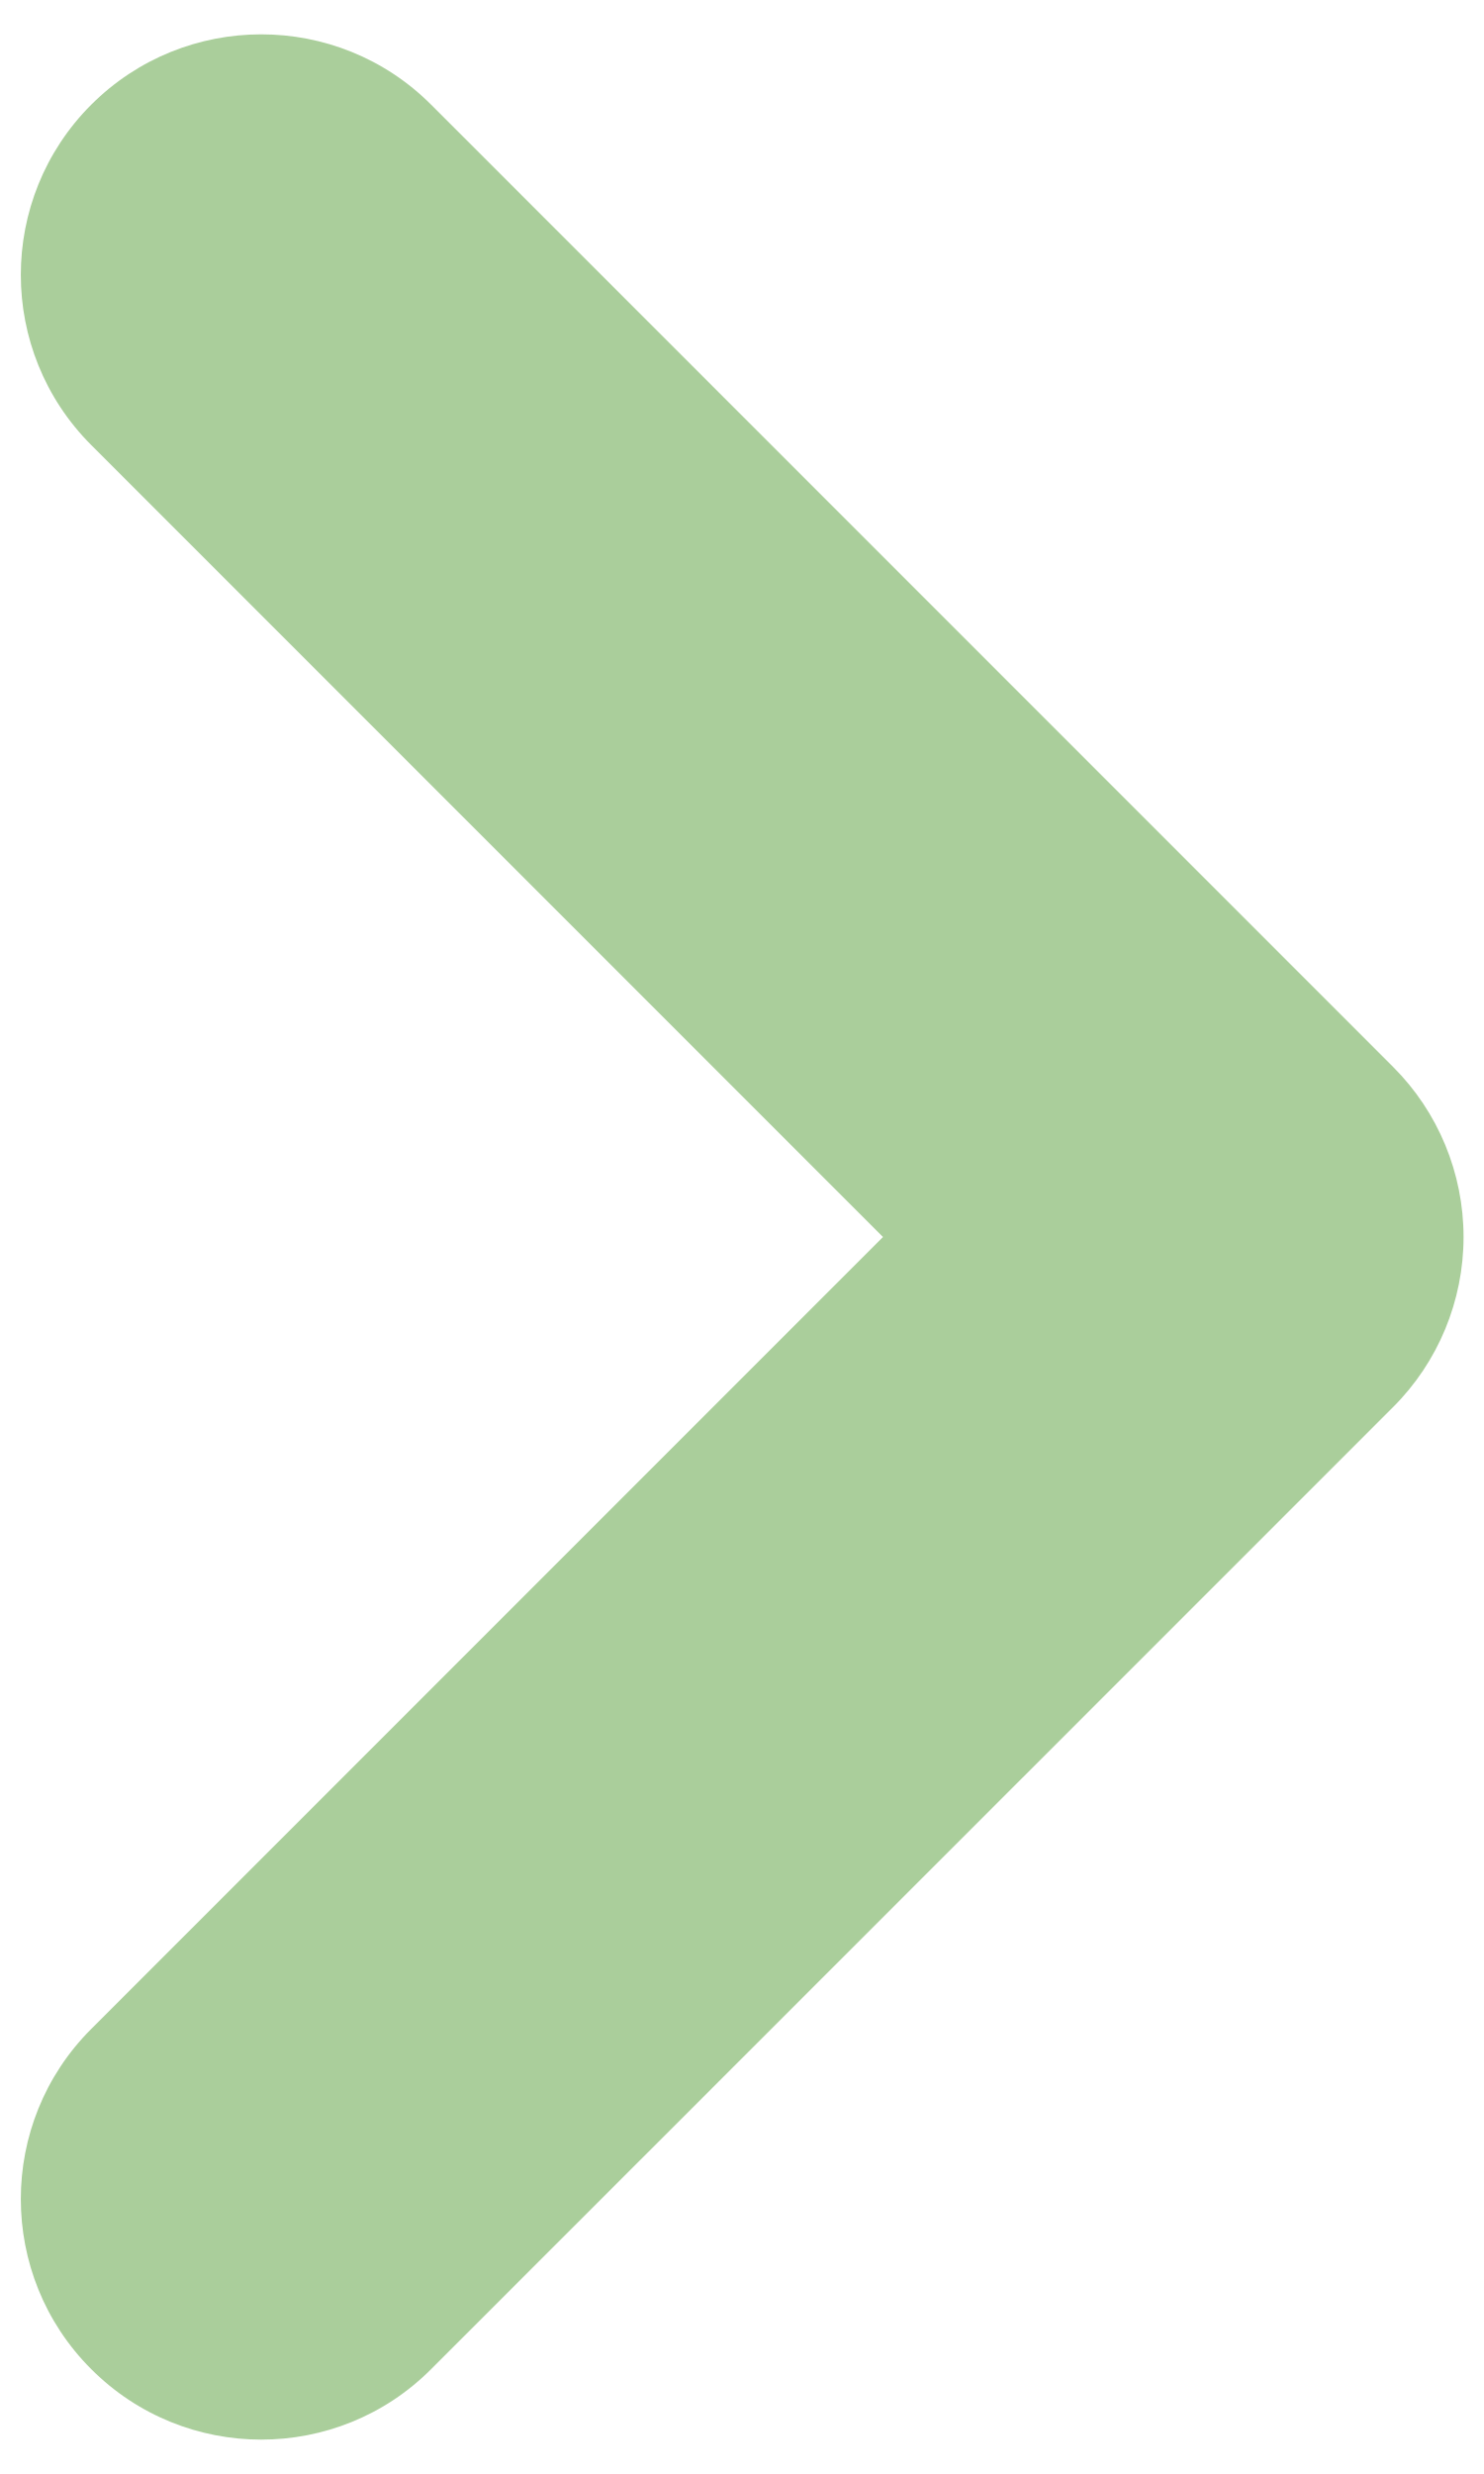
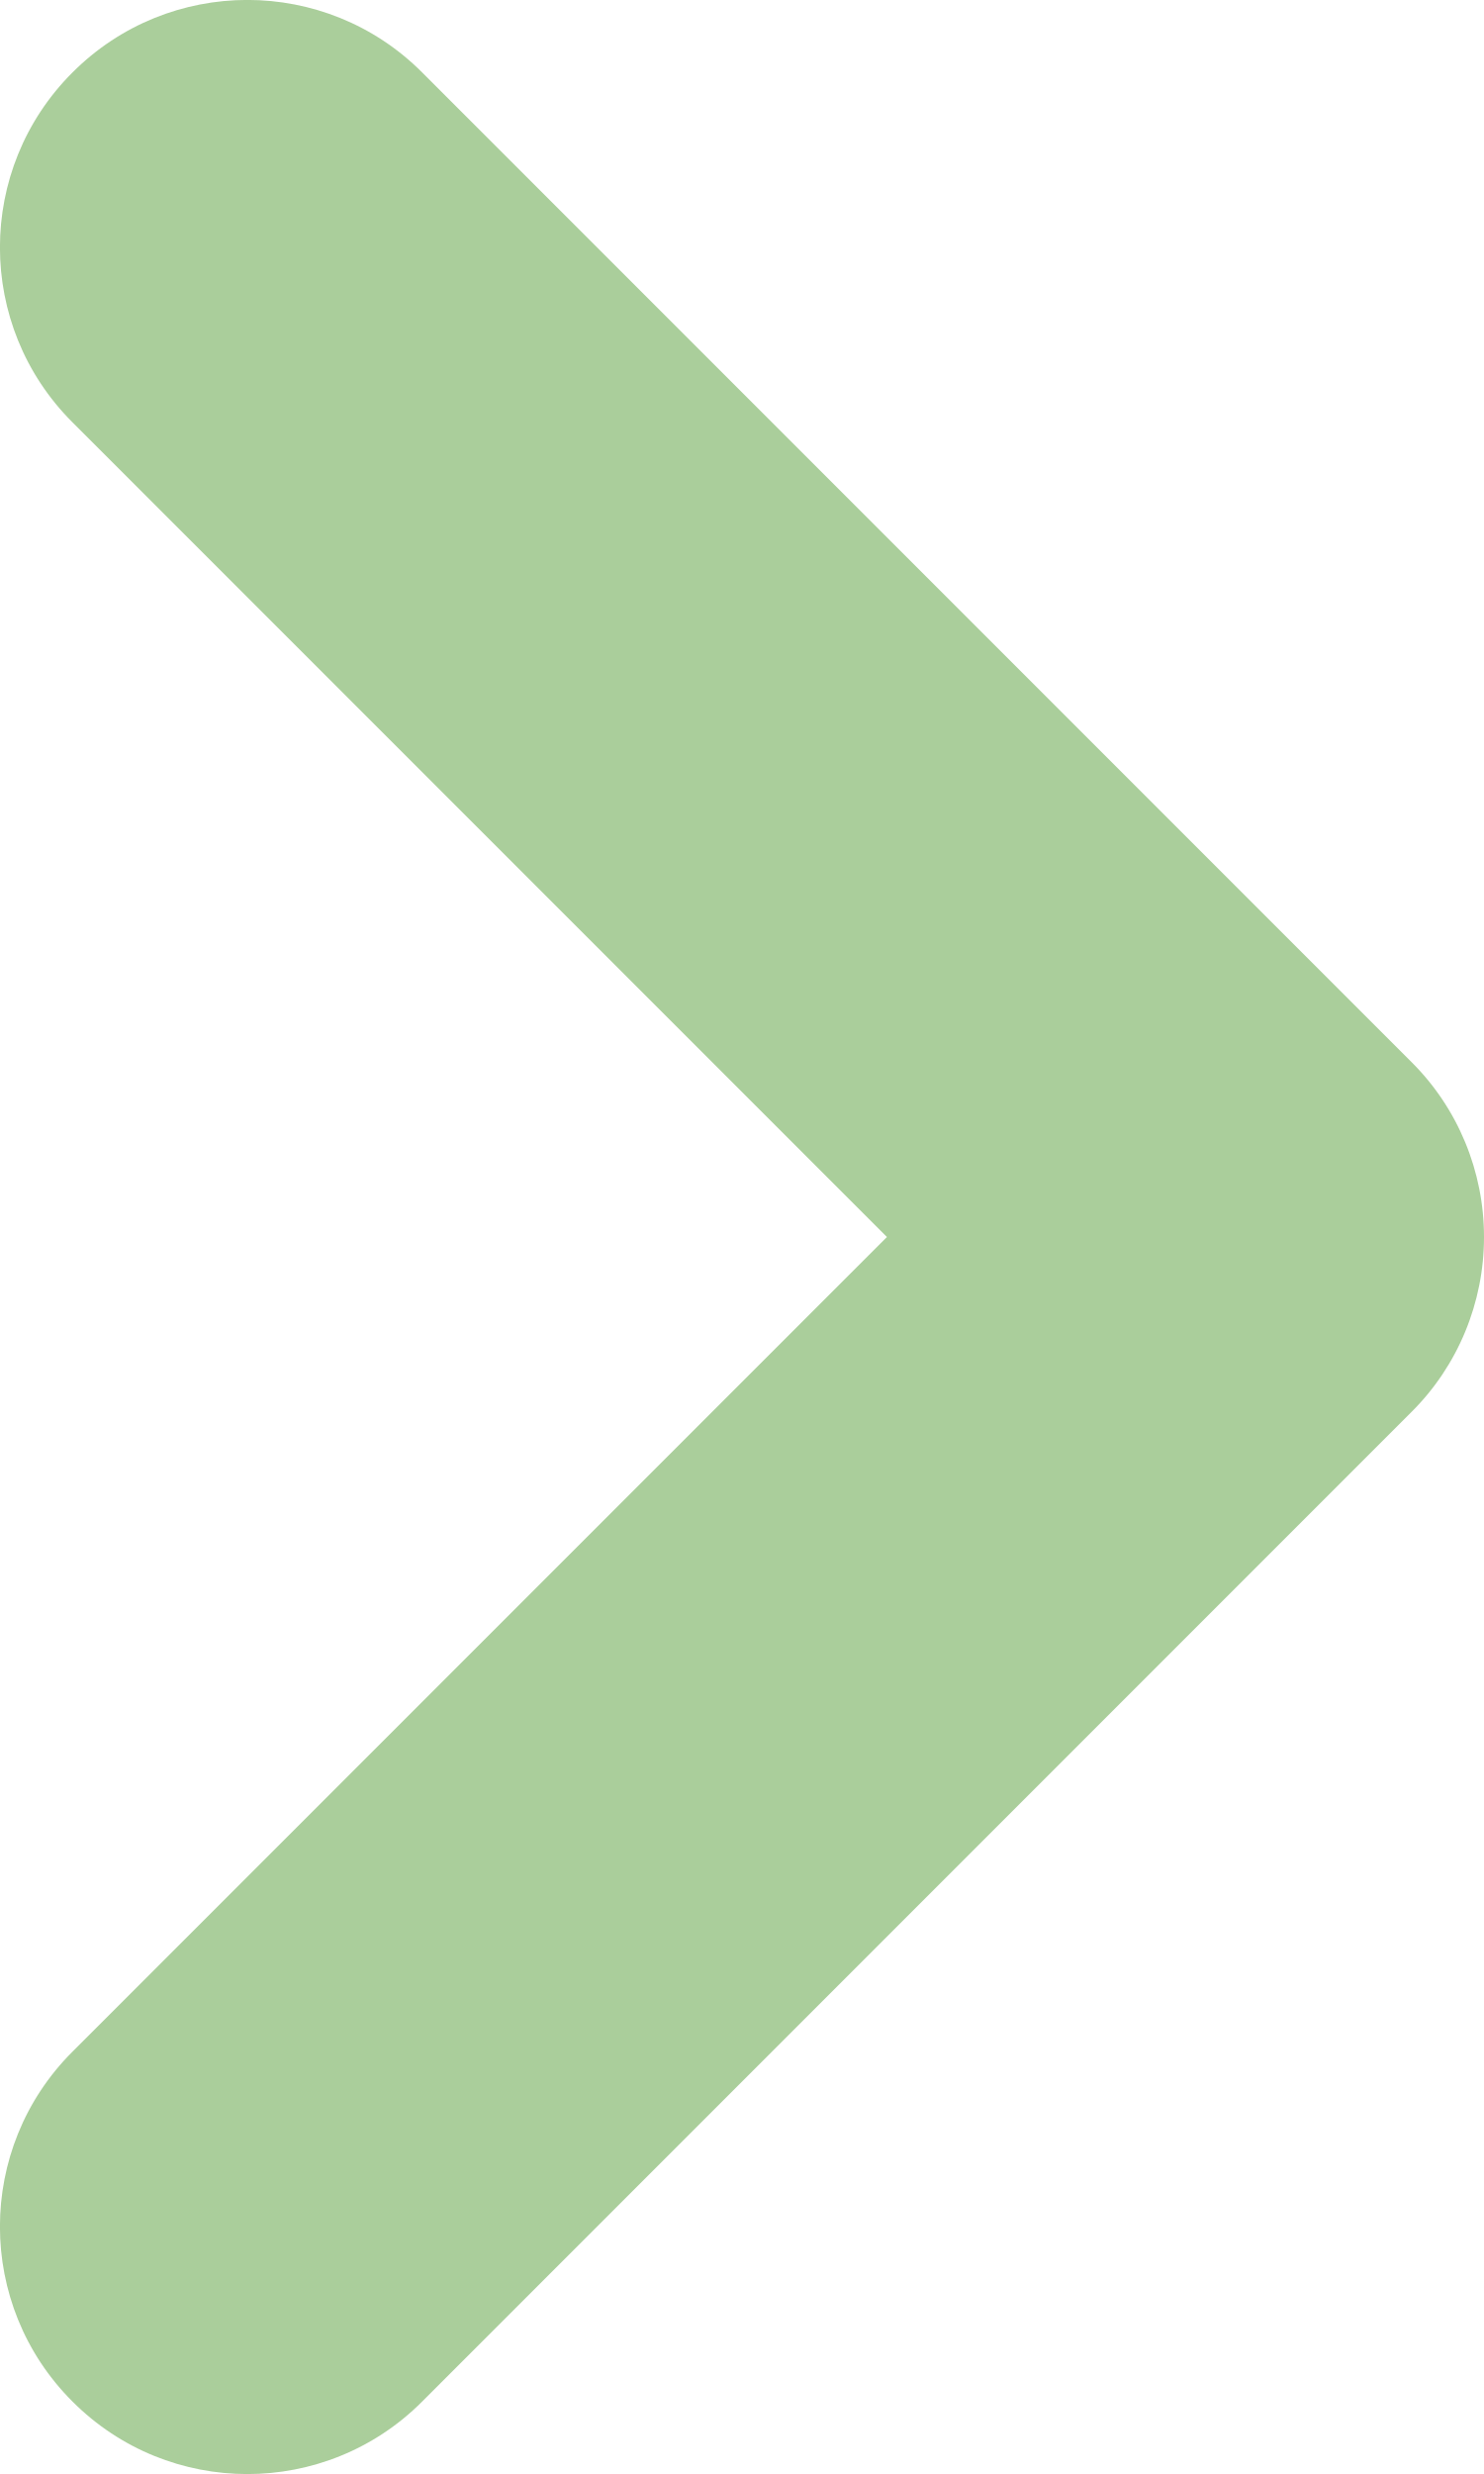
- <svg xmlns="http://www.w3.org/2000/svg" width="9" height="15" viewBox="0 0 9 15" fill="none">
-   <path fill-rule="evenodd" clip-rule="evenodd" d="M8.876 7.5C8.876 7.113 8.722 6.742 8.449 6.469L2.615 0.635C2.046 0.066 1.123 0.066 0.553 0.635C-0.016 1.205 -0.016 2.128 0.553 2.698L5.355 7.5L0.553 12.302C-0.016 12.871 -0.016 13.795 0.553 14.364C1.123 14.934 2.046 14.934 2.615 14.364L8.449 8.531C8.722 8.258 8.876 7.887 8.876 7.5Z" fill="#AACE9B" />
+ <svg xmlns="http://www.w3.org/2000/svg" width="6" height="10" viewBox="0 0 6 10" fill="none">
+   <path fill-rule="evenodd" clip-rule="evenodd" d="M6 5C6 4.735 5.895 4.48 5.707 4.293L1.707 0.293C1.317 -0.098 0.683 -0.098 0.293 0.293C-0.098 0.683 -0.098 1.317 0.293 1.707L3.586 5L0.293 8.293C-0.098 8.683 -0.098 9.317 0.293 9.707C0.683 10.098 1.317 10.098 1.707 9.707L5.707 5.707C5.895 5.52 6 5.265 6 5Z" fill="#AACE9B" />
</svg>
